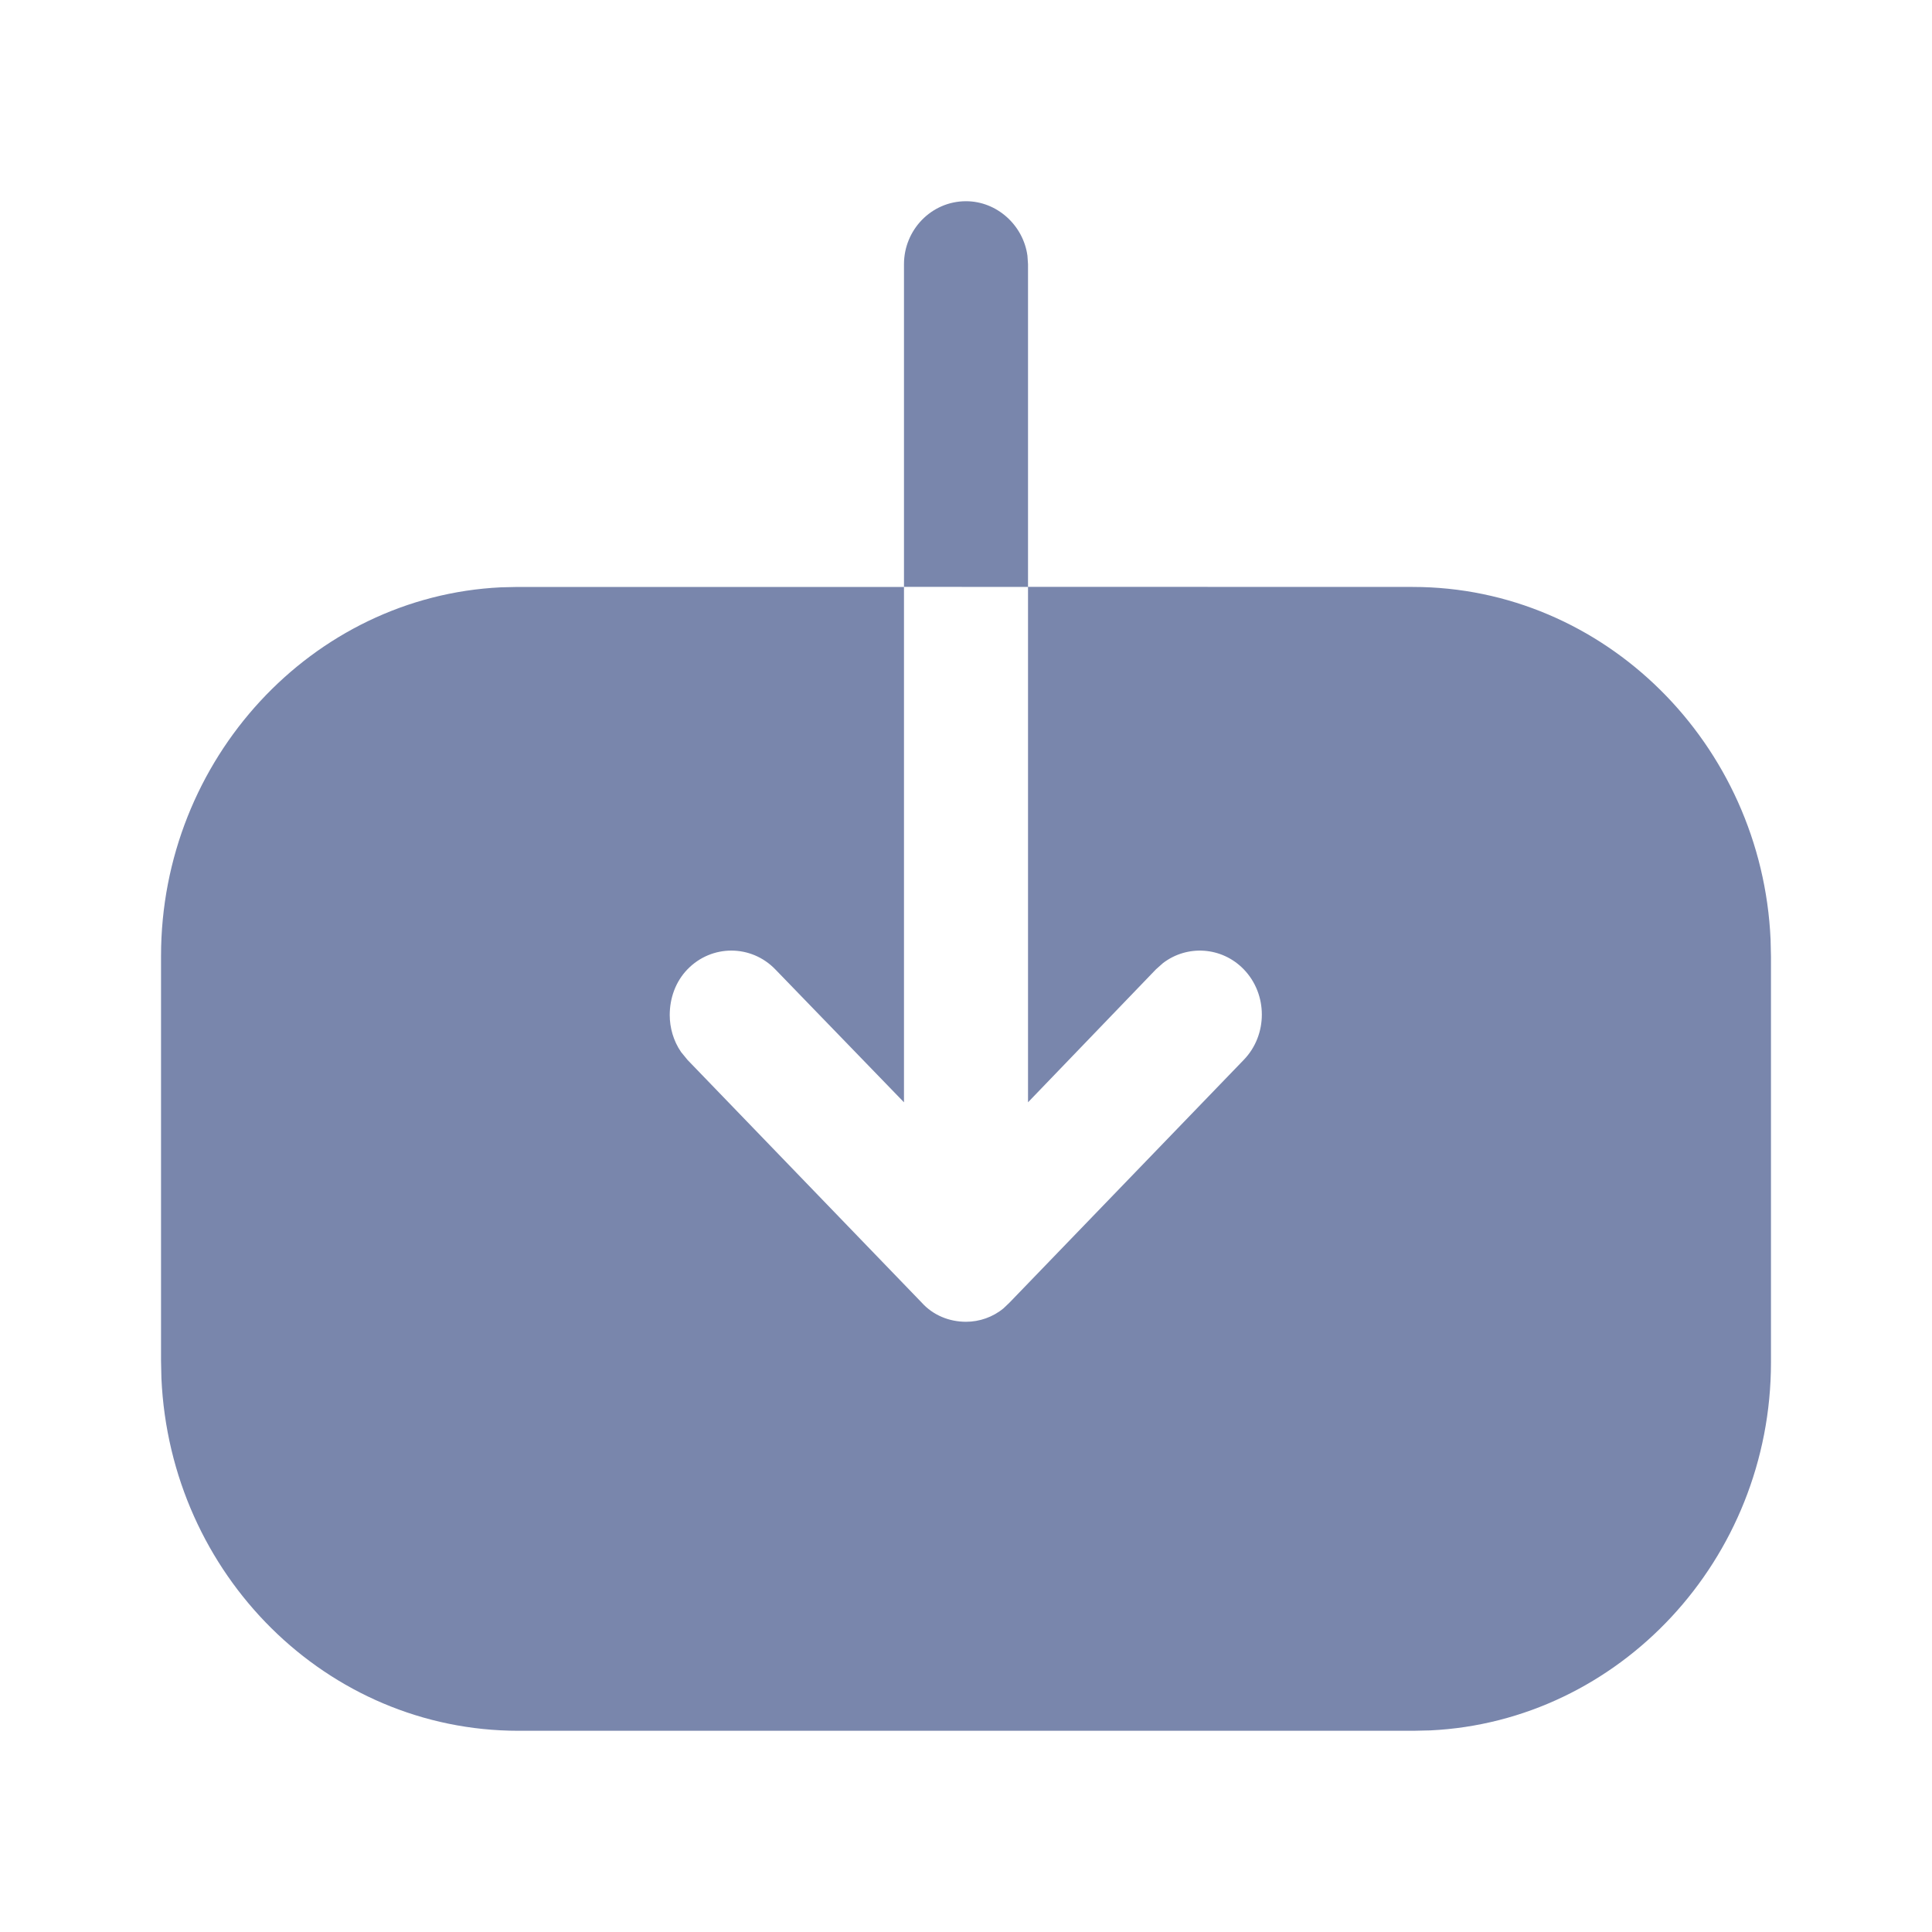
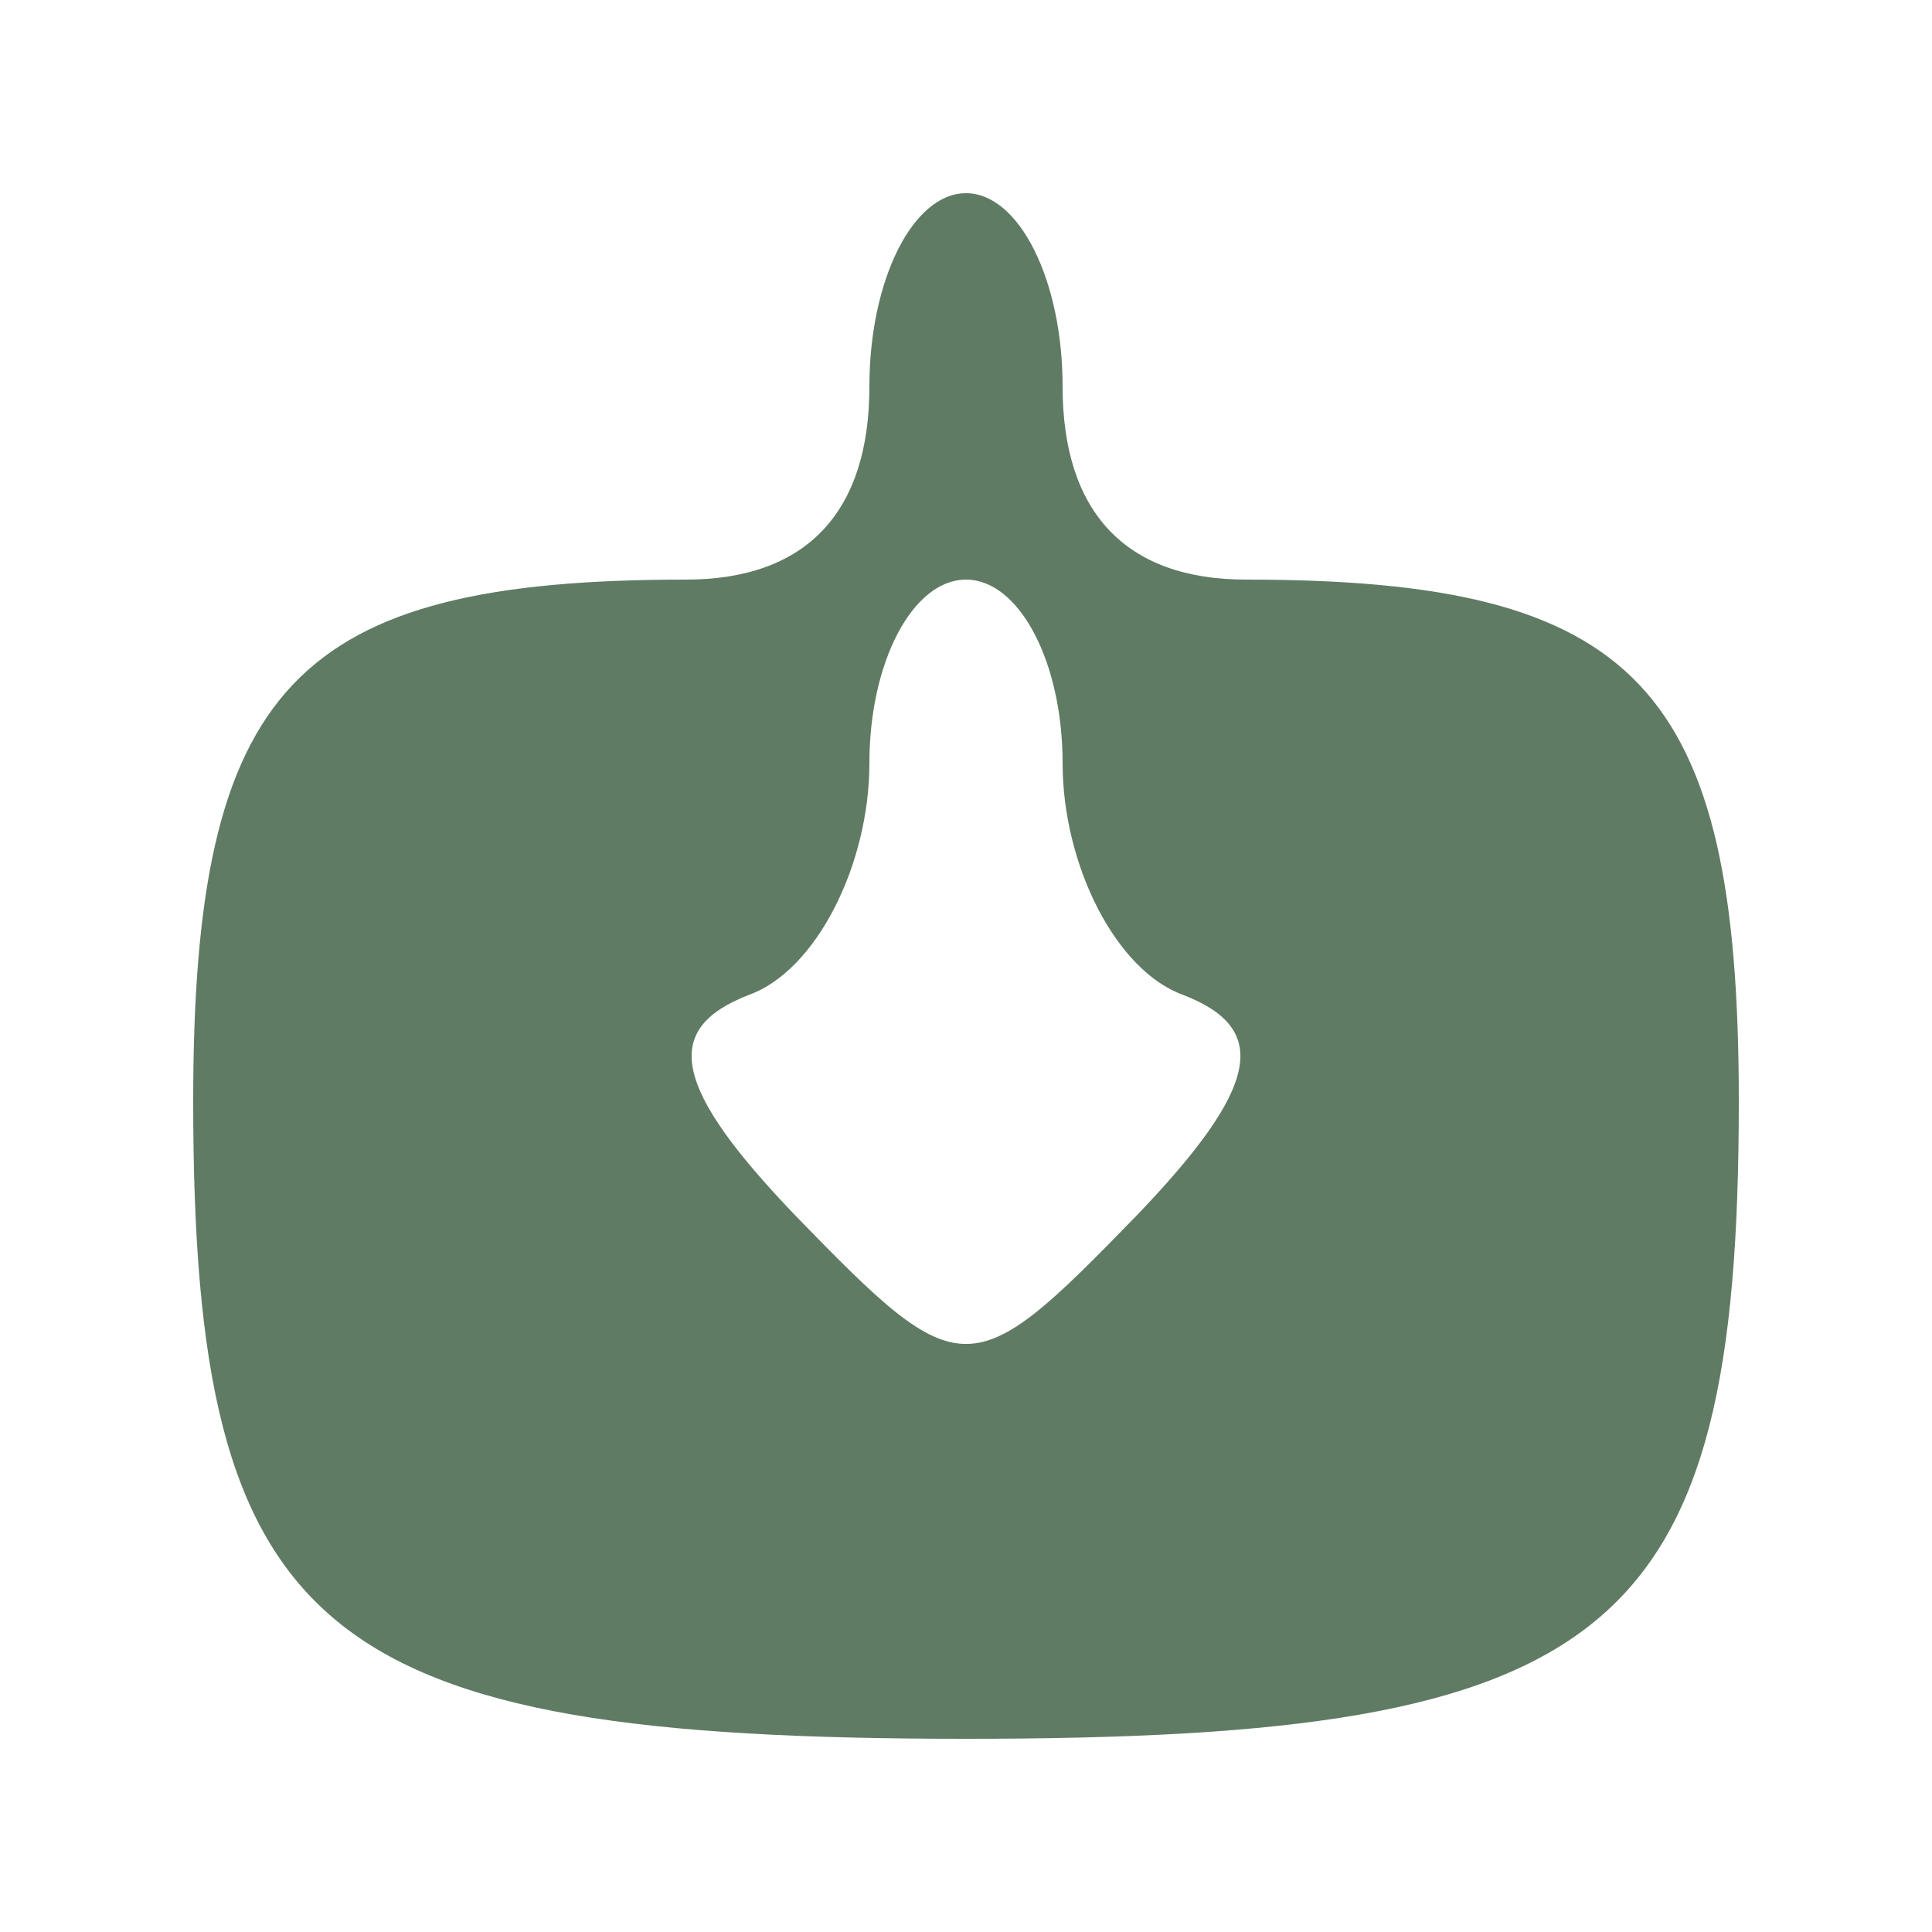
- <svg xmlns="http://www.w3.org/2000/svg" width="20" height="20" viewBox="0 0 20 20" fill="none">
-   <path d="M9.358 6.075V2.735C9.358 2.379 9.642 2.083 10 2.083C10.321 2.083 10.593 2.332 10.636 2.647L10.642 2.735V6.075L14.625 6.076C16.608 6.076 18.238 7.7 18.329 9.725L18.333 9.905V14.104C18.333 16.144 16.761 17.819 14.807 17.913L14.633 17.917H5.367C3.383 17.917 1.762 16.301 1.671 14.268L1.667 14.087L1.667 9.897C1.667 7.857 3.232 6.174 5.185 6.08L5.358 6.076H9.358V11.411L8.025 10.034C7.775 9.776 7.367 9.776 7.117 10.034C6.992 10.163 6.933 10.335 6.933 10.508C6.933 10.638 6.971 10.775 7.05 10.89L7.117 10.972L9.542 13.485C9.658 13.614 9.825 13.683 10 13.683C10.139 13.683 10.278 13.635 10.388 13.544L10.45 13.485L12.875 10.972C13.125 10.714 13.125 10.292 12.875 10.034C12.648 9.8 12.29 9.778 12.039 9.97L11.967 10.034L10.642 11.411V6.076L9.358 6.075Z" fill="#7986AC" />
+ <svg xmlns="http://www.w3.org/2000/svg" version="1.0" width="20pt" height="20pt" viewBox="0 0 20 20" preserveAspectRatio="xMidYMid meet">
+   <g transform="translate(0,20) scale(0.05,-0.05)" fill="#607b64" stroke="none">
+     <path d="M180 320 c0 -26 -13 -40 -38 -40 -81 0 -102 -22 -102 -108 0 -111 26 -132 160 -132 134 0 160 21 160 132 0 86 -21 108 -102 108 -25 0 -38 14 -38 40 0 22 -9 40 -20 40 -11 0 -20 -18 -20 -40z m40 -78 c0 -21 11 -43 25 -48 18 -7 16 -19 -10 -46 -34 -35 -36 -35 -70 0 -26 27 -28 39 -10 46 14 5 25 27 25 48 0 21 9 38 20 38 11 0 20 -17 20 -38z" />
+   </g>
</svg>
